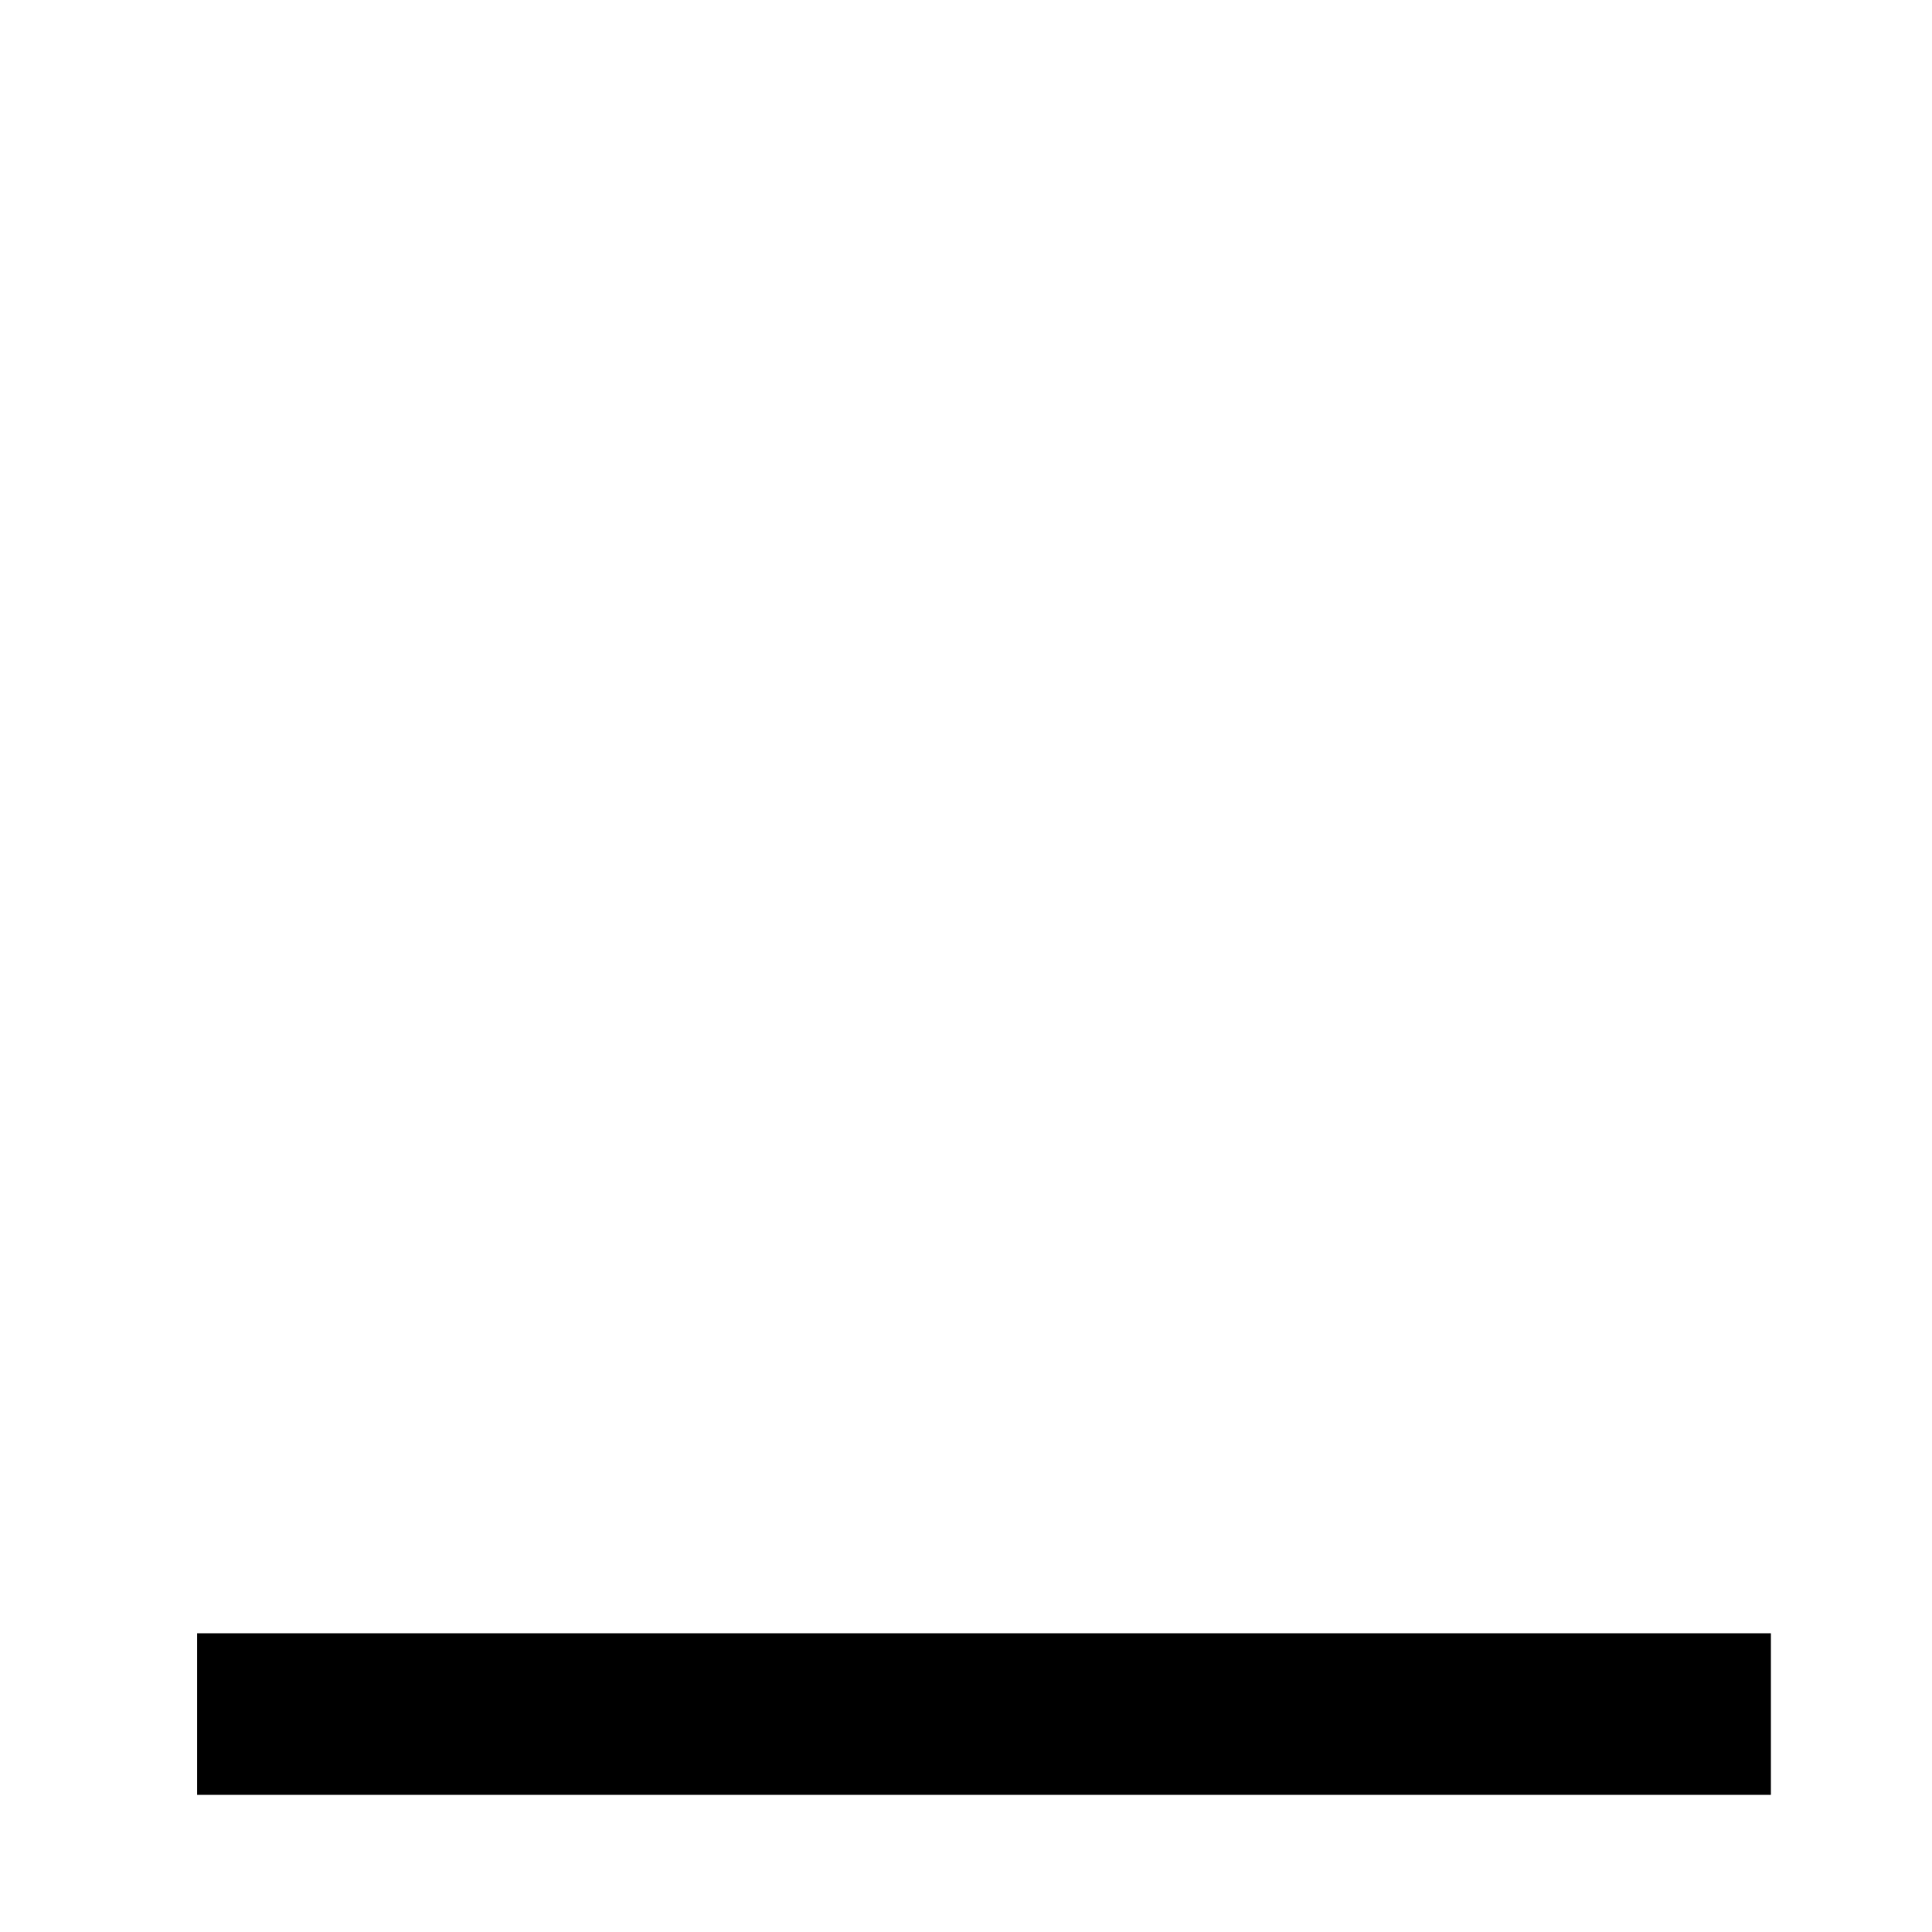
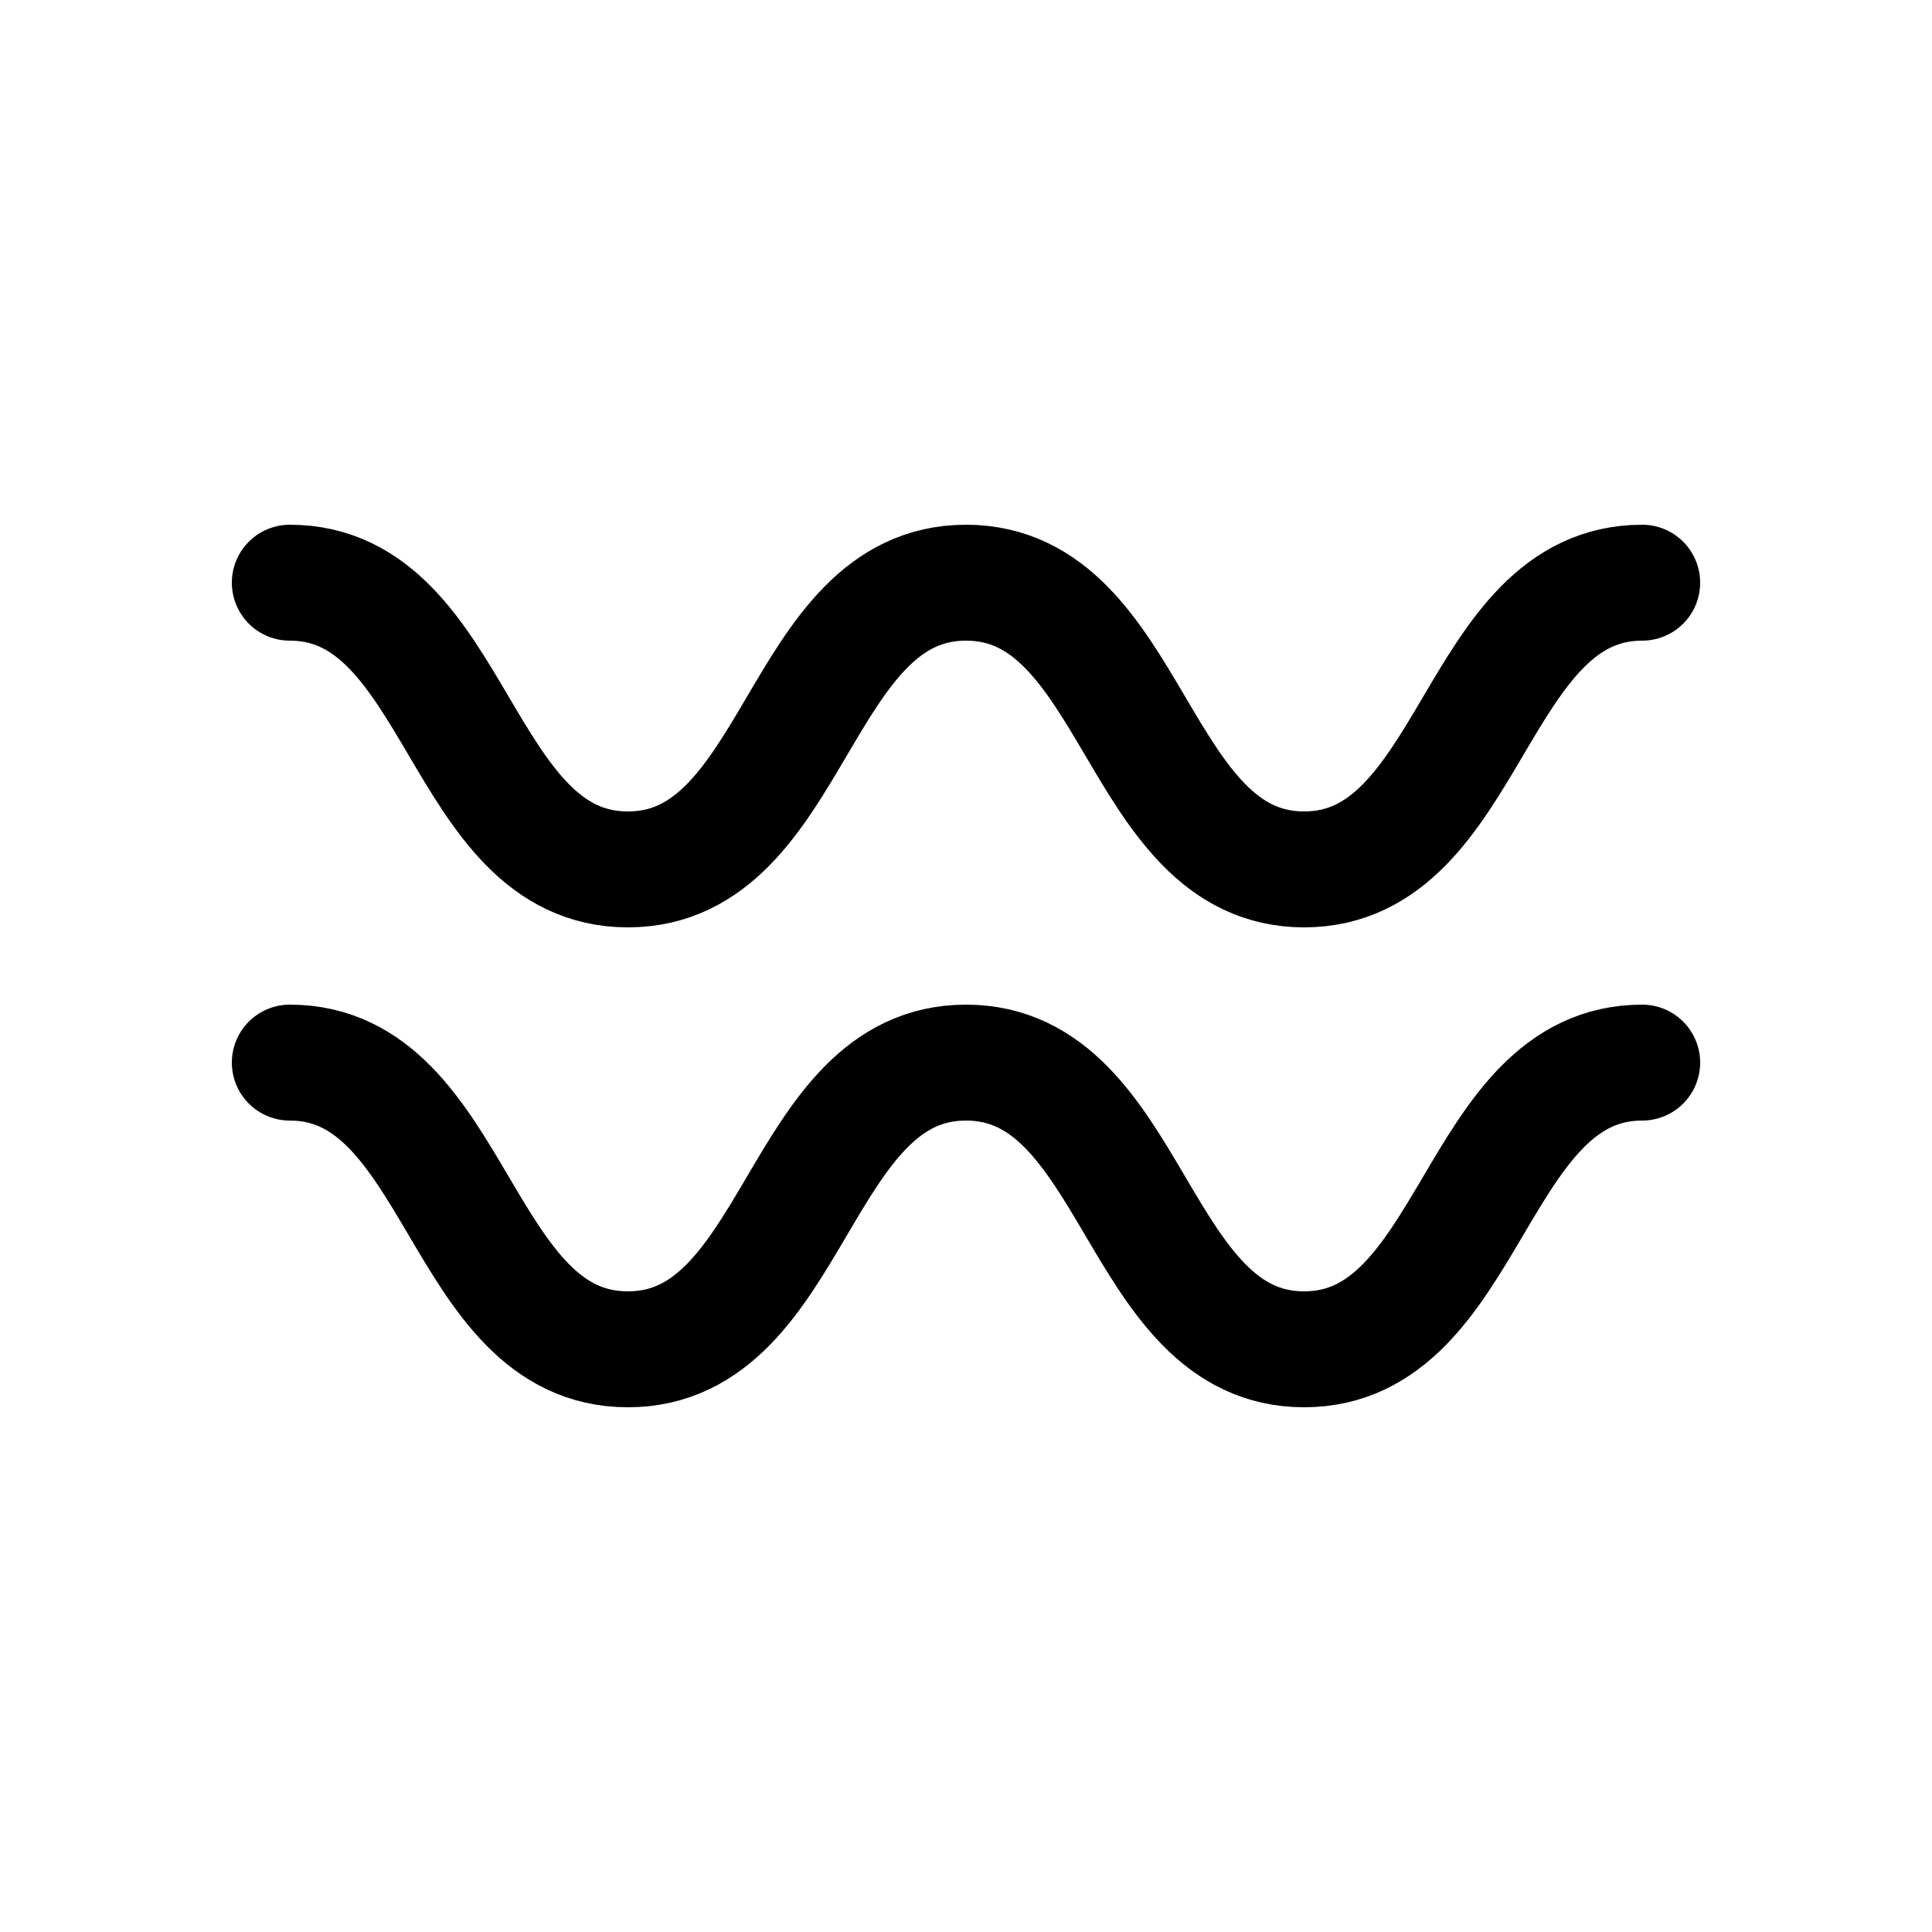
<svg xmlns="http://www.w3.org/2000/svg" id="Layer_1" data-name="Layer 1" viewBox="0 0 50 50">
  <defs>
    <style>
      .cls-1 {
-         fill: rgba(255, 255, 255, 0);
+         fill: none;
+         stroke: #000;
+         stroke-linecap: round;
+         stroke-miterlimit: 10;
+         stroke-width: 3px;
      }
    </style>
  </defs>
-   <g id="Queimada">
-     <path class="cls-1" d="M0,.02h50.02v49.97H0V.02Z" />
-     <path d="M5.1,42.27v4.18h40.73v-4.18H5.1Z" />
-   </g>
+   <path class="cls-1" d="M7.5,15.08c4.37,0,4.37,7.42,8.75,7.42s4.37-7.42,8.75-7.42,4.38,7.42,8.75,7.42,4.38-7.42,8.75-7.42" />
+   <path class="cls-1" d="M7.5,27.5c4.37,0,4.37,7.42,8.75,7.42s4.37-7.42,8.75-7.42,4.38,7.42,8.75,7.42,4.38-7.42,8.75-7.42" />
</svg>
